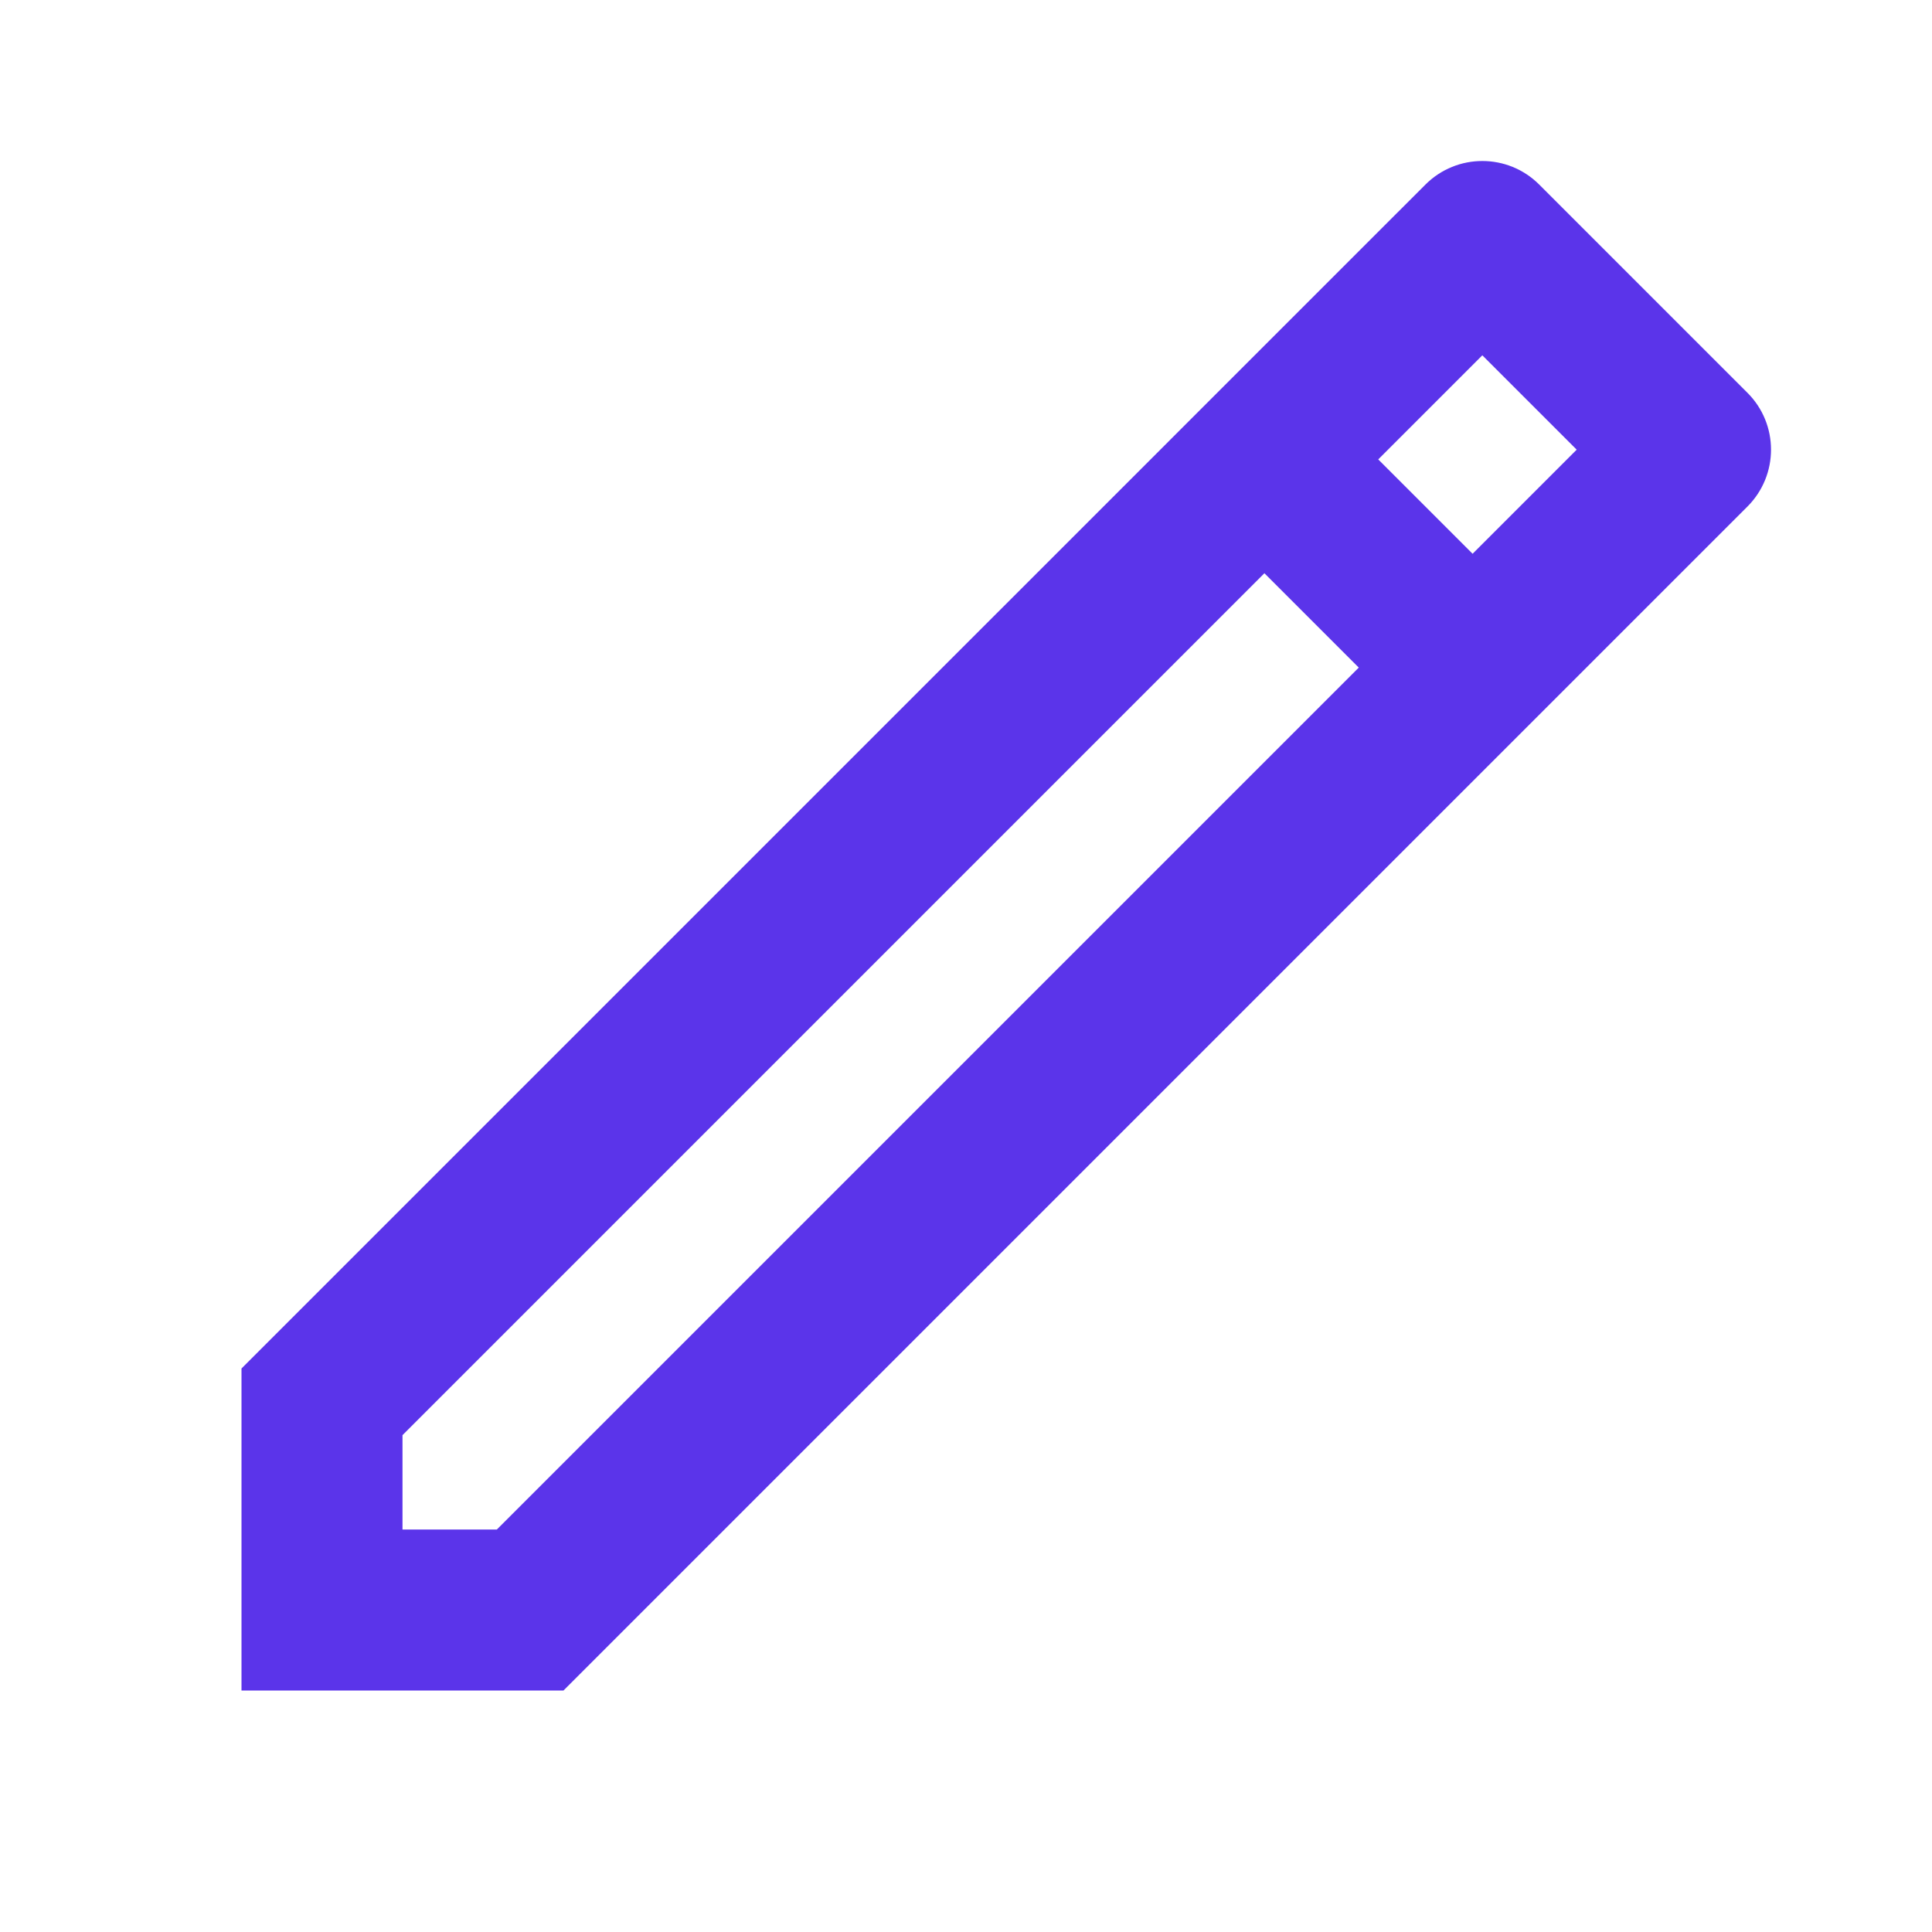
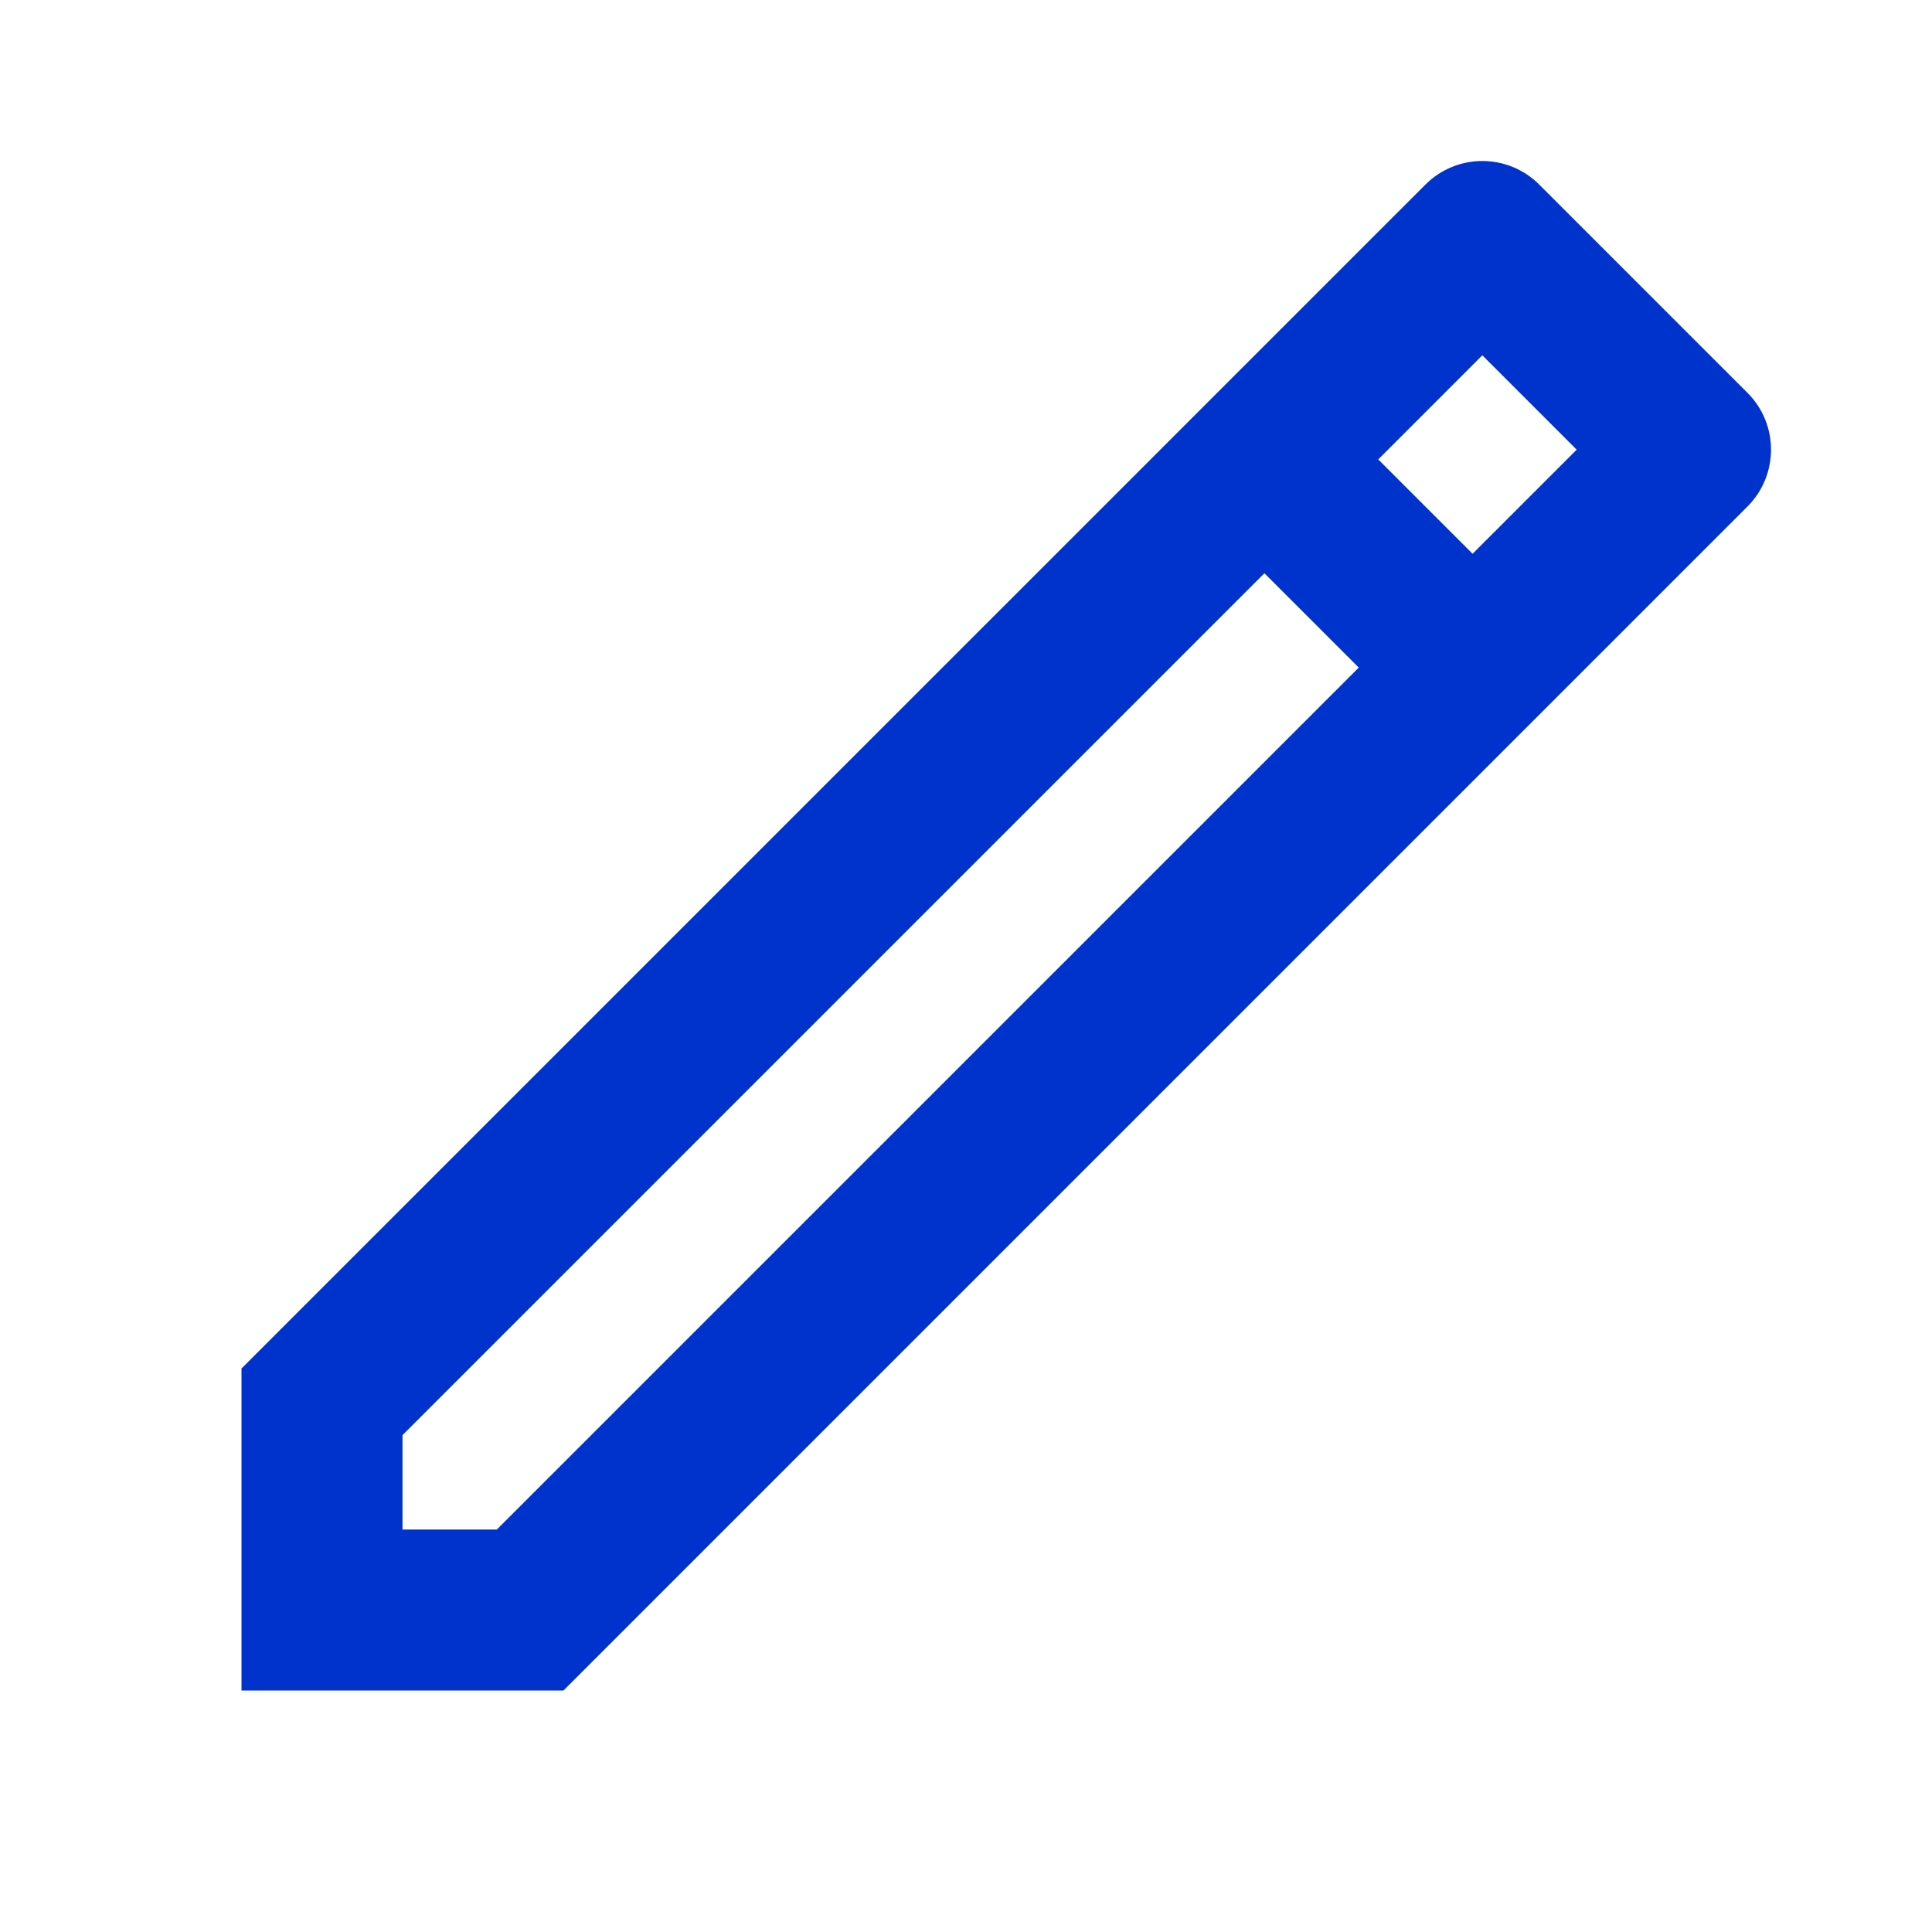
- <svg xmlns="http://www.w3.org/2000/svg" fill="#5B34EA" viewBox="0 0 24 24" width="16px" height="16px">
+ <svg xmlns="http://www.w3.org/2000/svg" fill="#0033CC" viewBox="0 0 24 24" width="16px" height="16px">
  <path d="M 18.414 2 C 18.158 2 17.902 2.098 17.707 2.293 L 15.707 4.293 L 14.293 5.707 L 3 17 L 3 21 L 7 21 L 21.707 6.293 C 22.098 5.902 22.098 5.269 21.707 4.879 L 19.121 2.293 C 18.926 2.098 18.67 2 18.414 2 z M 18.414 4.414 L 19.586 5.586 L 18.293 6.879 L 17.121 5.707 L 18.414 4.414 z M 15.707 7.121 L 16.879 8.293 L 6.172 19 L 5 19 L 5 17.828 L 15.707 7.121 z" />
</svg>
